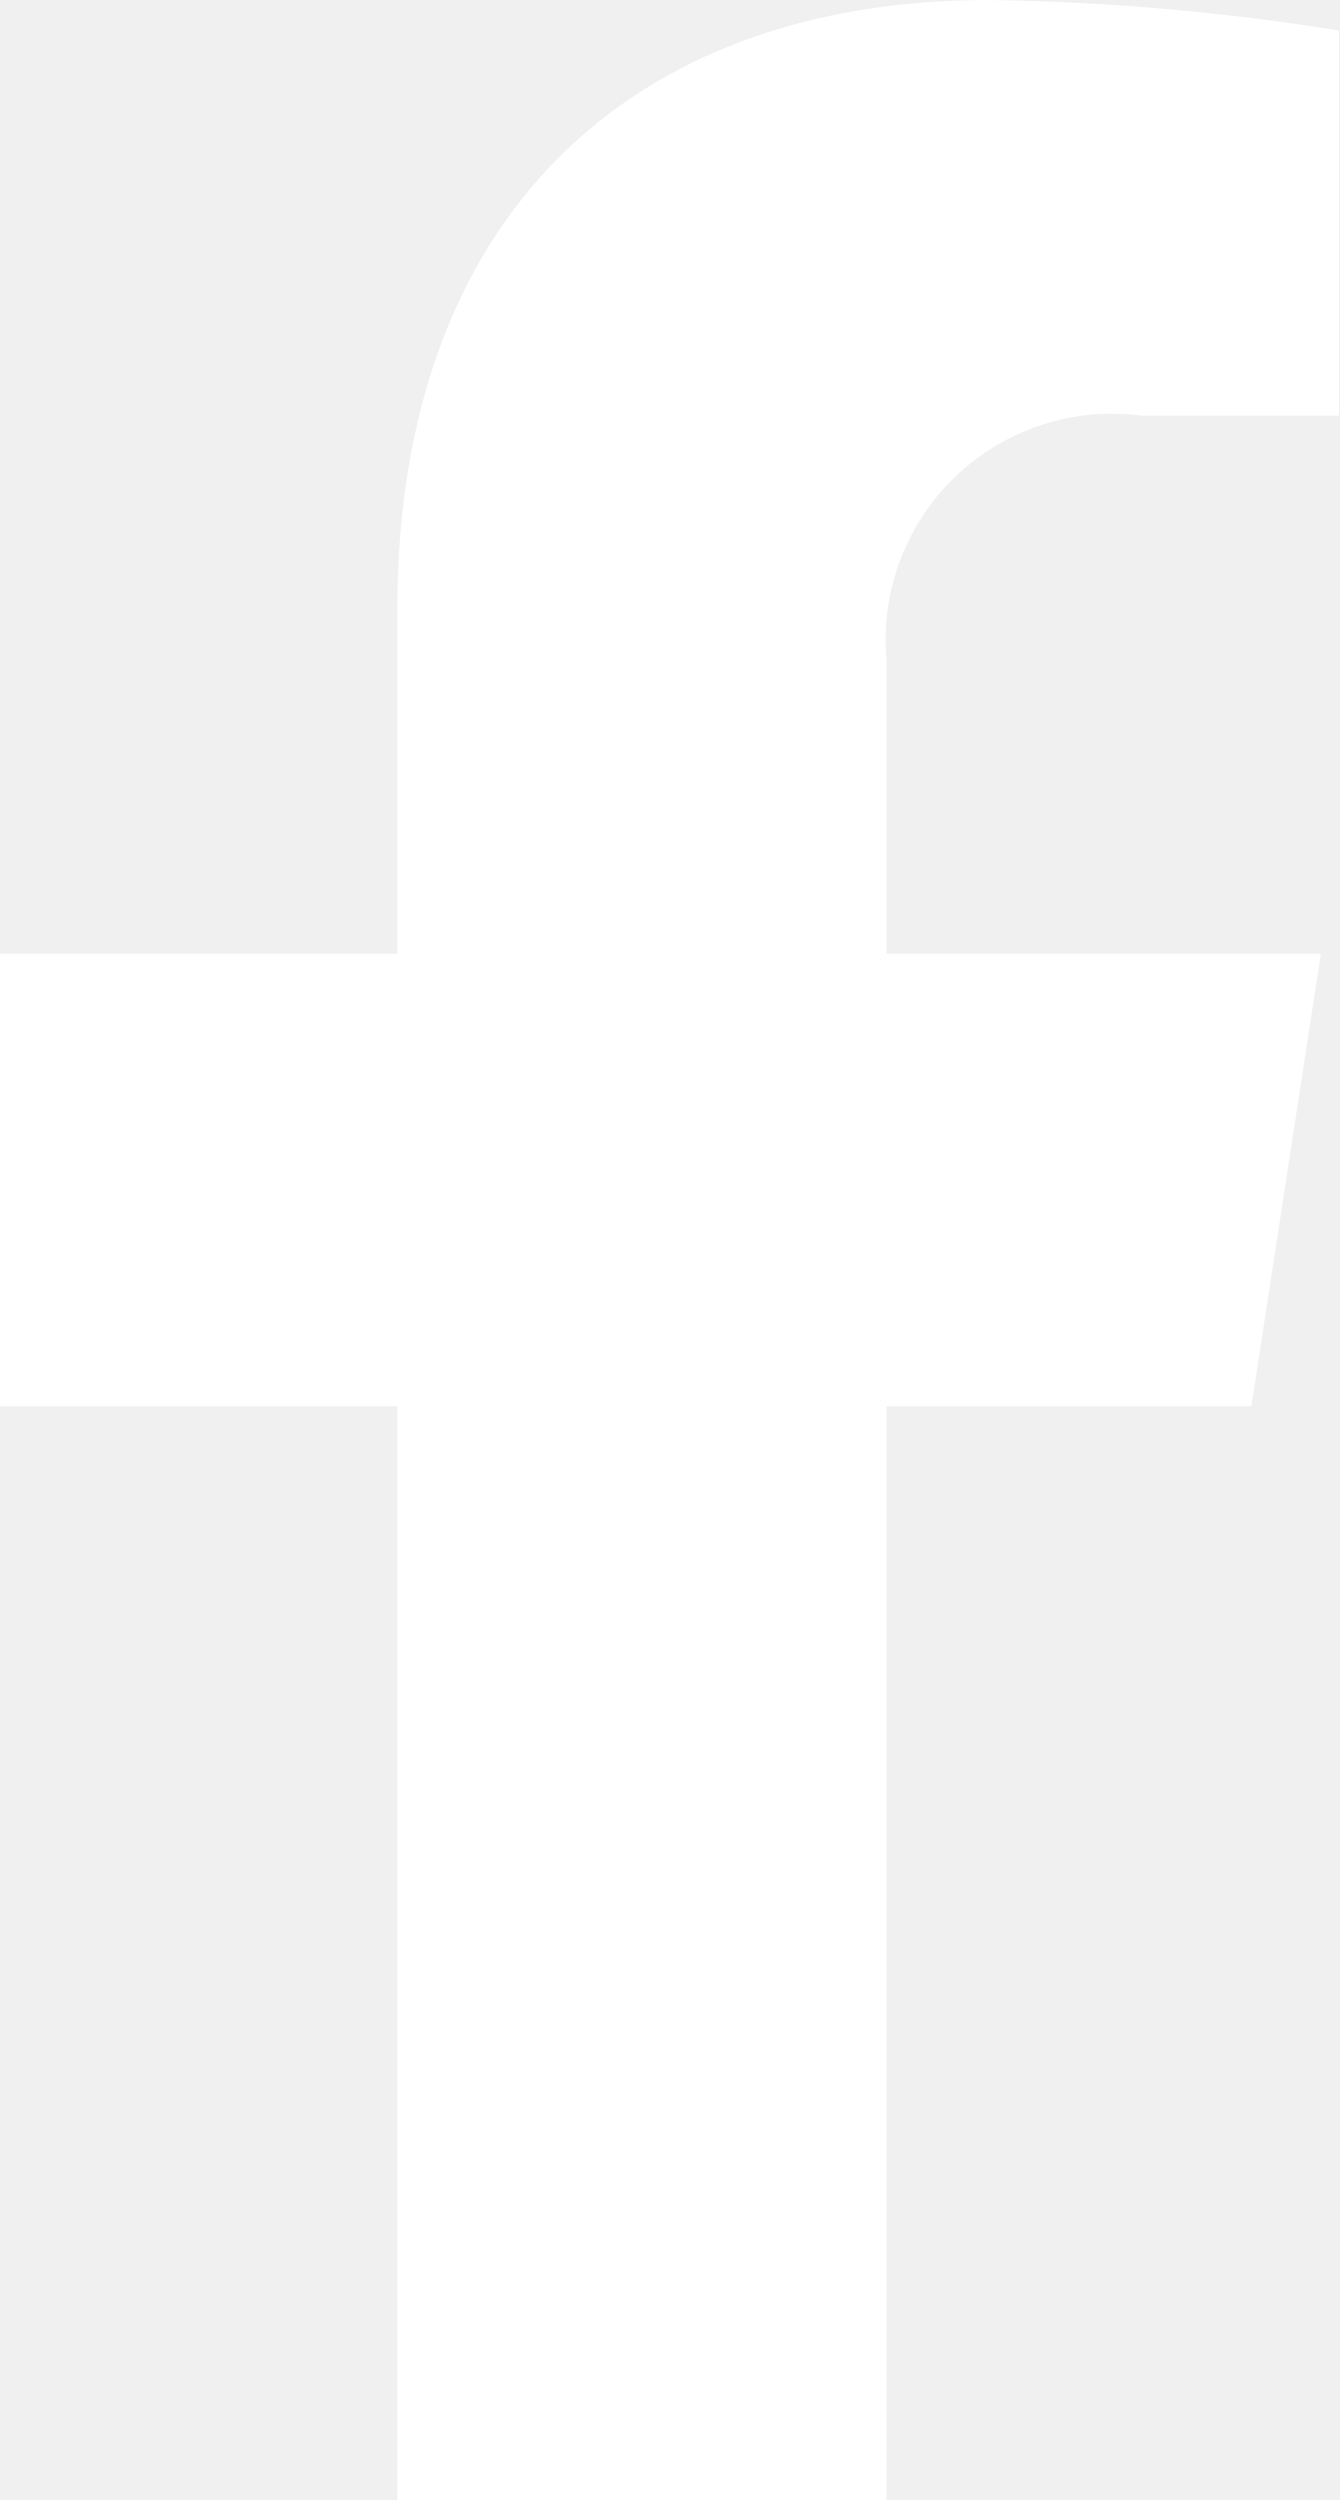
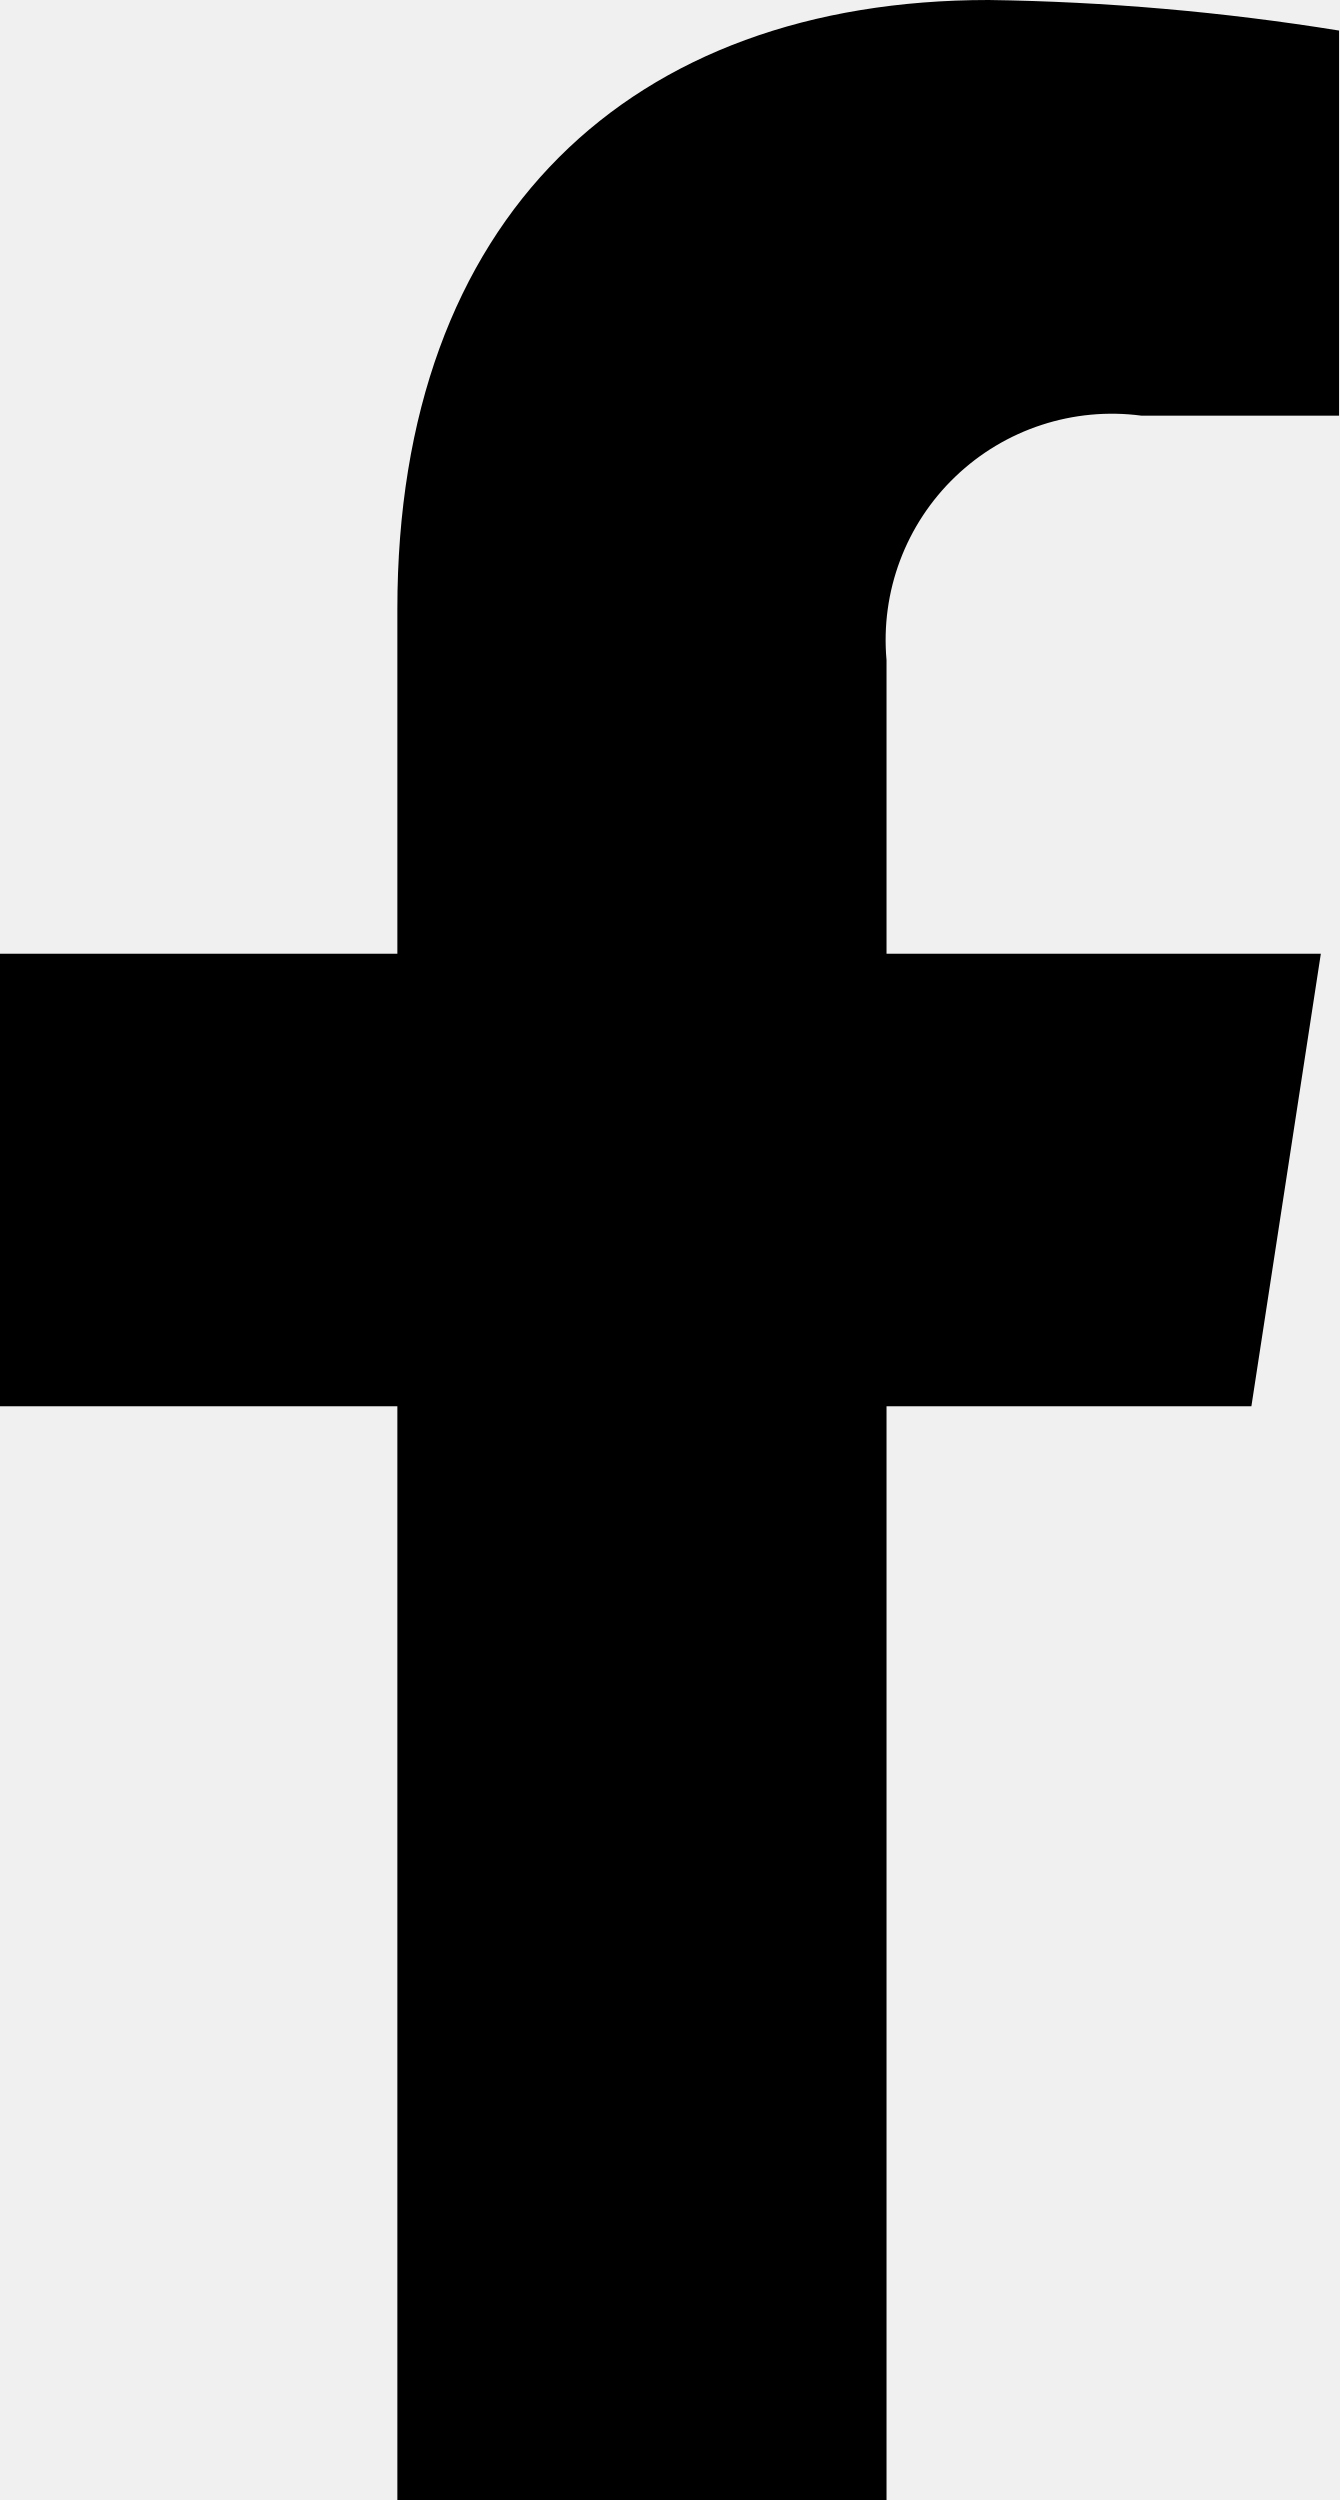
<svg xmlns="http://www.w3.org/2000/svg" width="9.641" height="18" viewBox="0 0 9.641 18">
-   <path id="FontAwsome_facebook-f_" data-name="FontAwsome (facebook-f)" d="M31.9,10.125l.5-3.258H29.273V4.753a1.629,1.629,0,0,1,1.837-1.76h1.421V.22A17.329,17.329,0,0,0,30.008,0c-2.574,0-4.257,1.56-4.257,4.385V6.867H22.89v3.258h2.861V18h3.522V10.125Z" transform="translate(-22.89)" fill="#fff" />
+   <path id="FontAwsome_facebook-f_" data-name="FontAwsome (facebook-f)" d="M31.9,10.125l.5-3.258H29.273V4.753a1.629,1.629,0,0,1,1.837-1.76h1.421V.22A17.329,17.329,0,0,0,30.008,0c-2.574,0-4.257,1.56-4.257,4.385V6.867H22.89v3.258h2.861V18h3.522V10.125Z" transform="translate(-22.89)" fill="#000" />
</svg>
